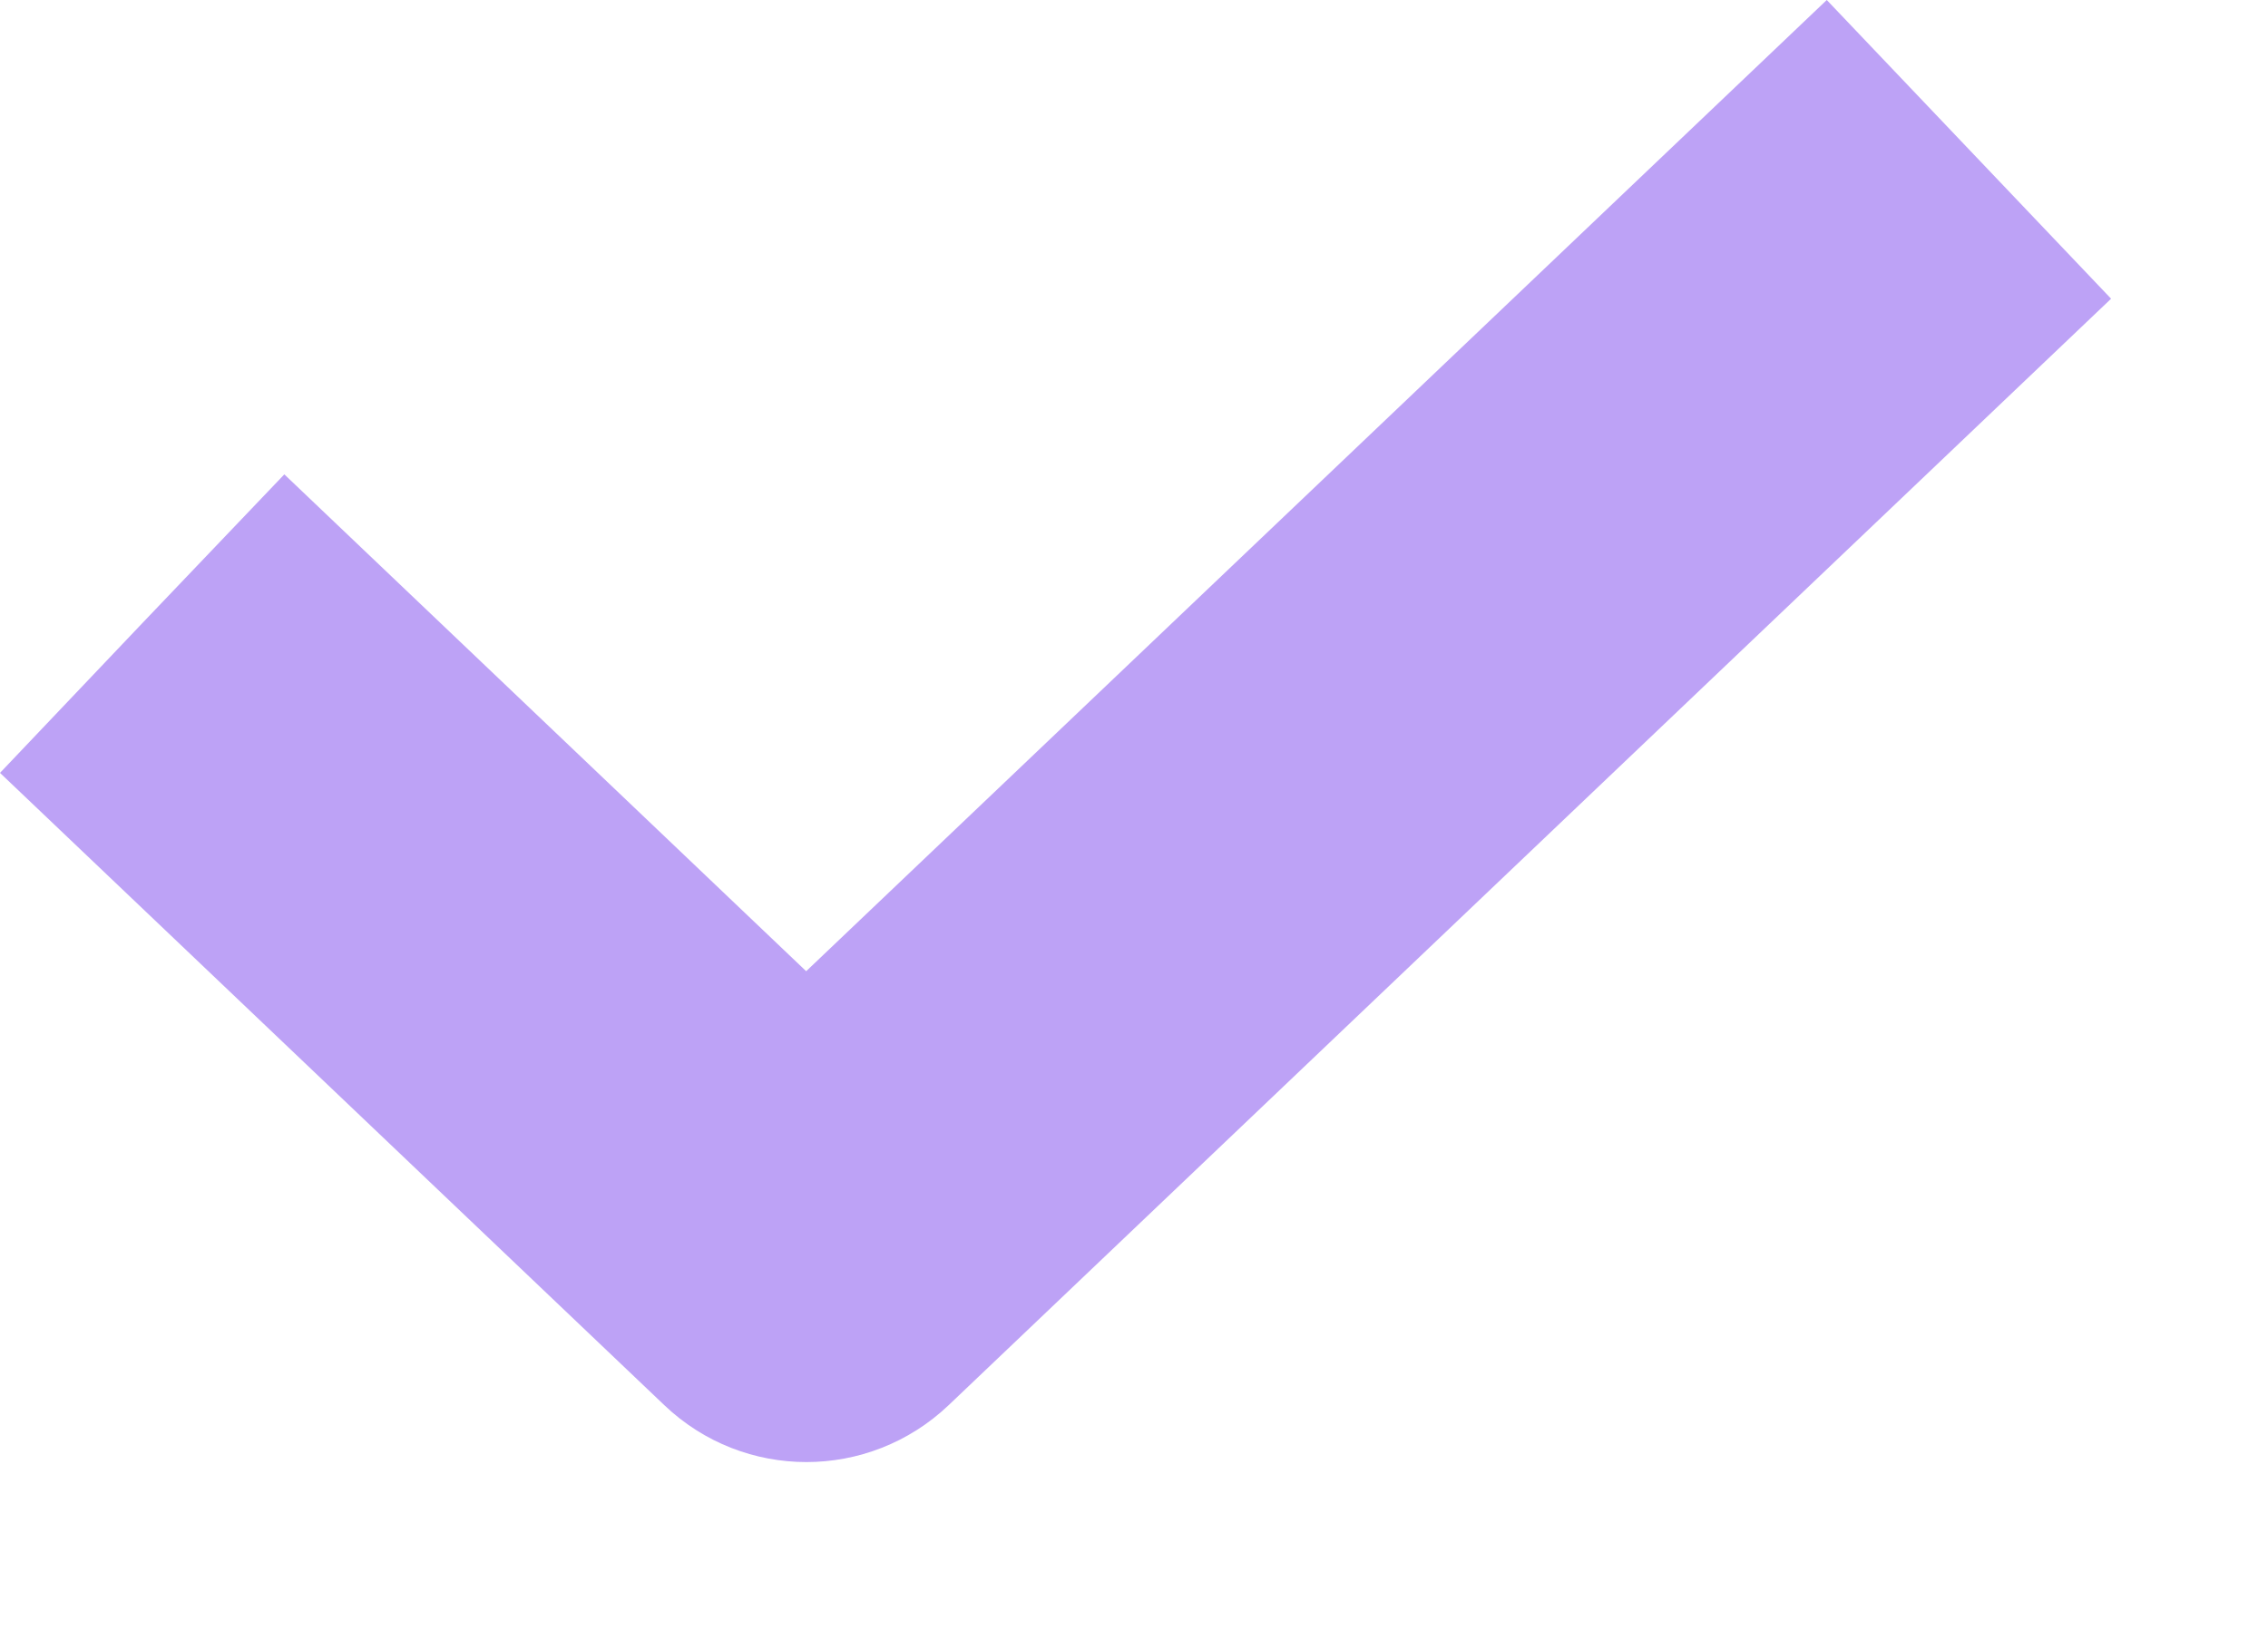
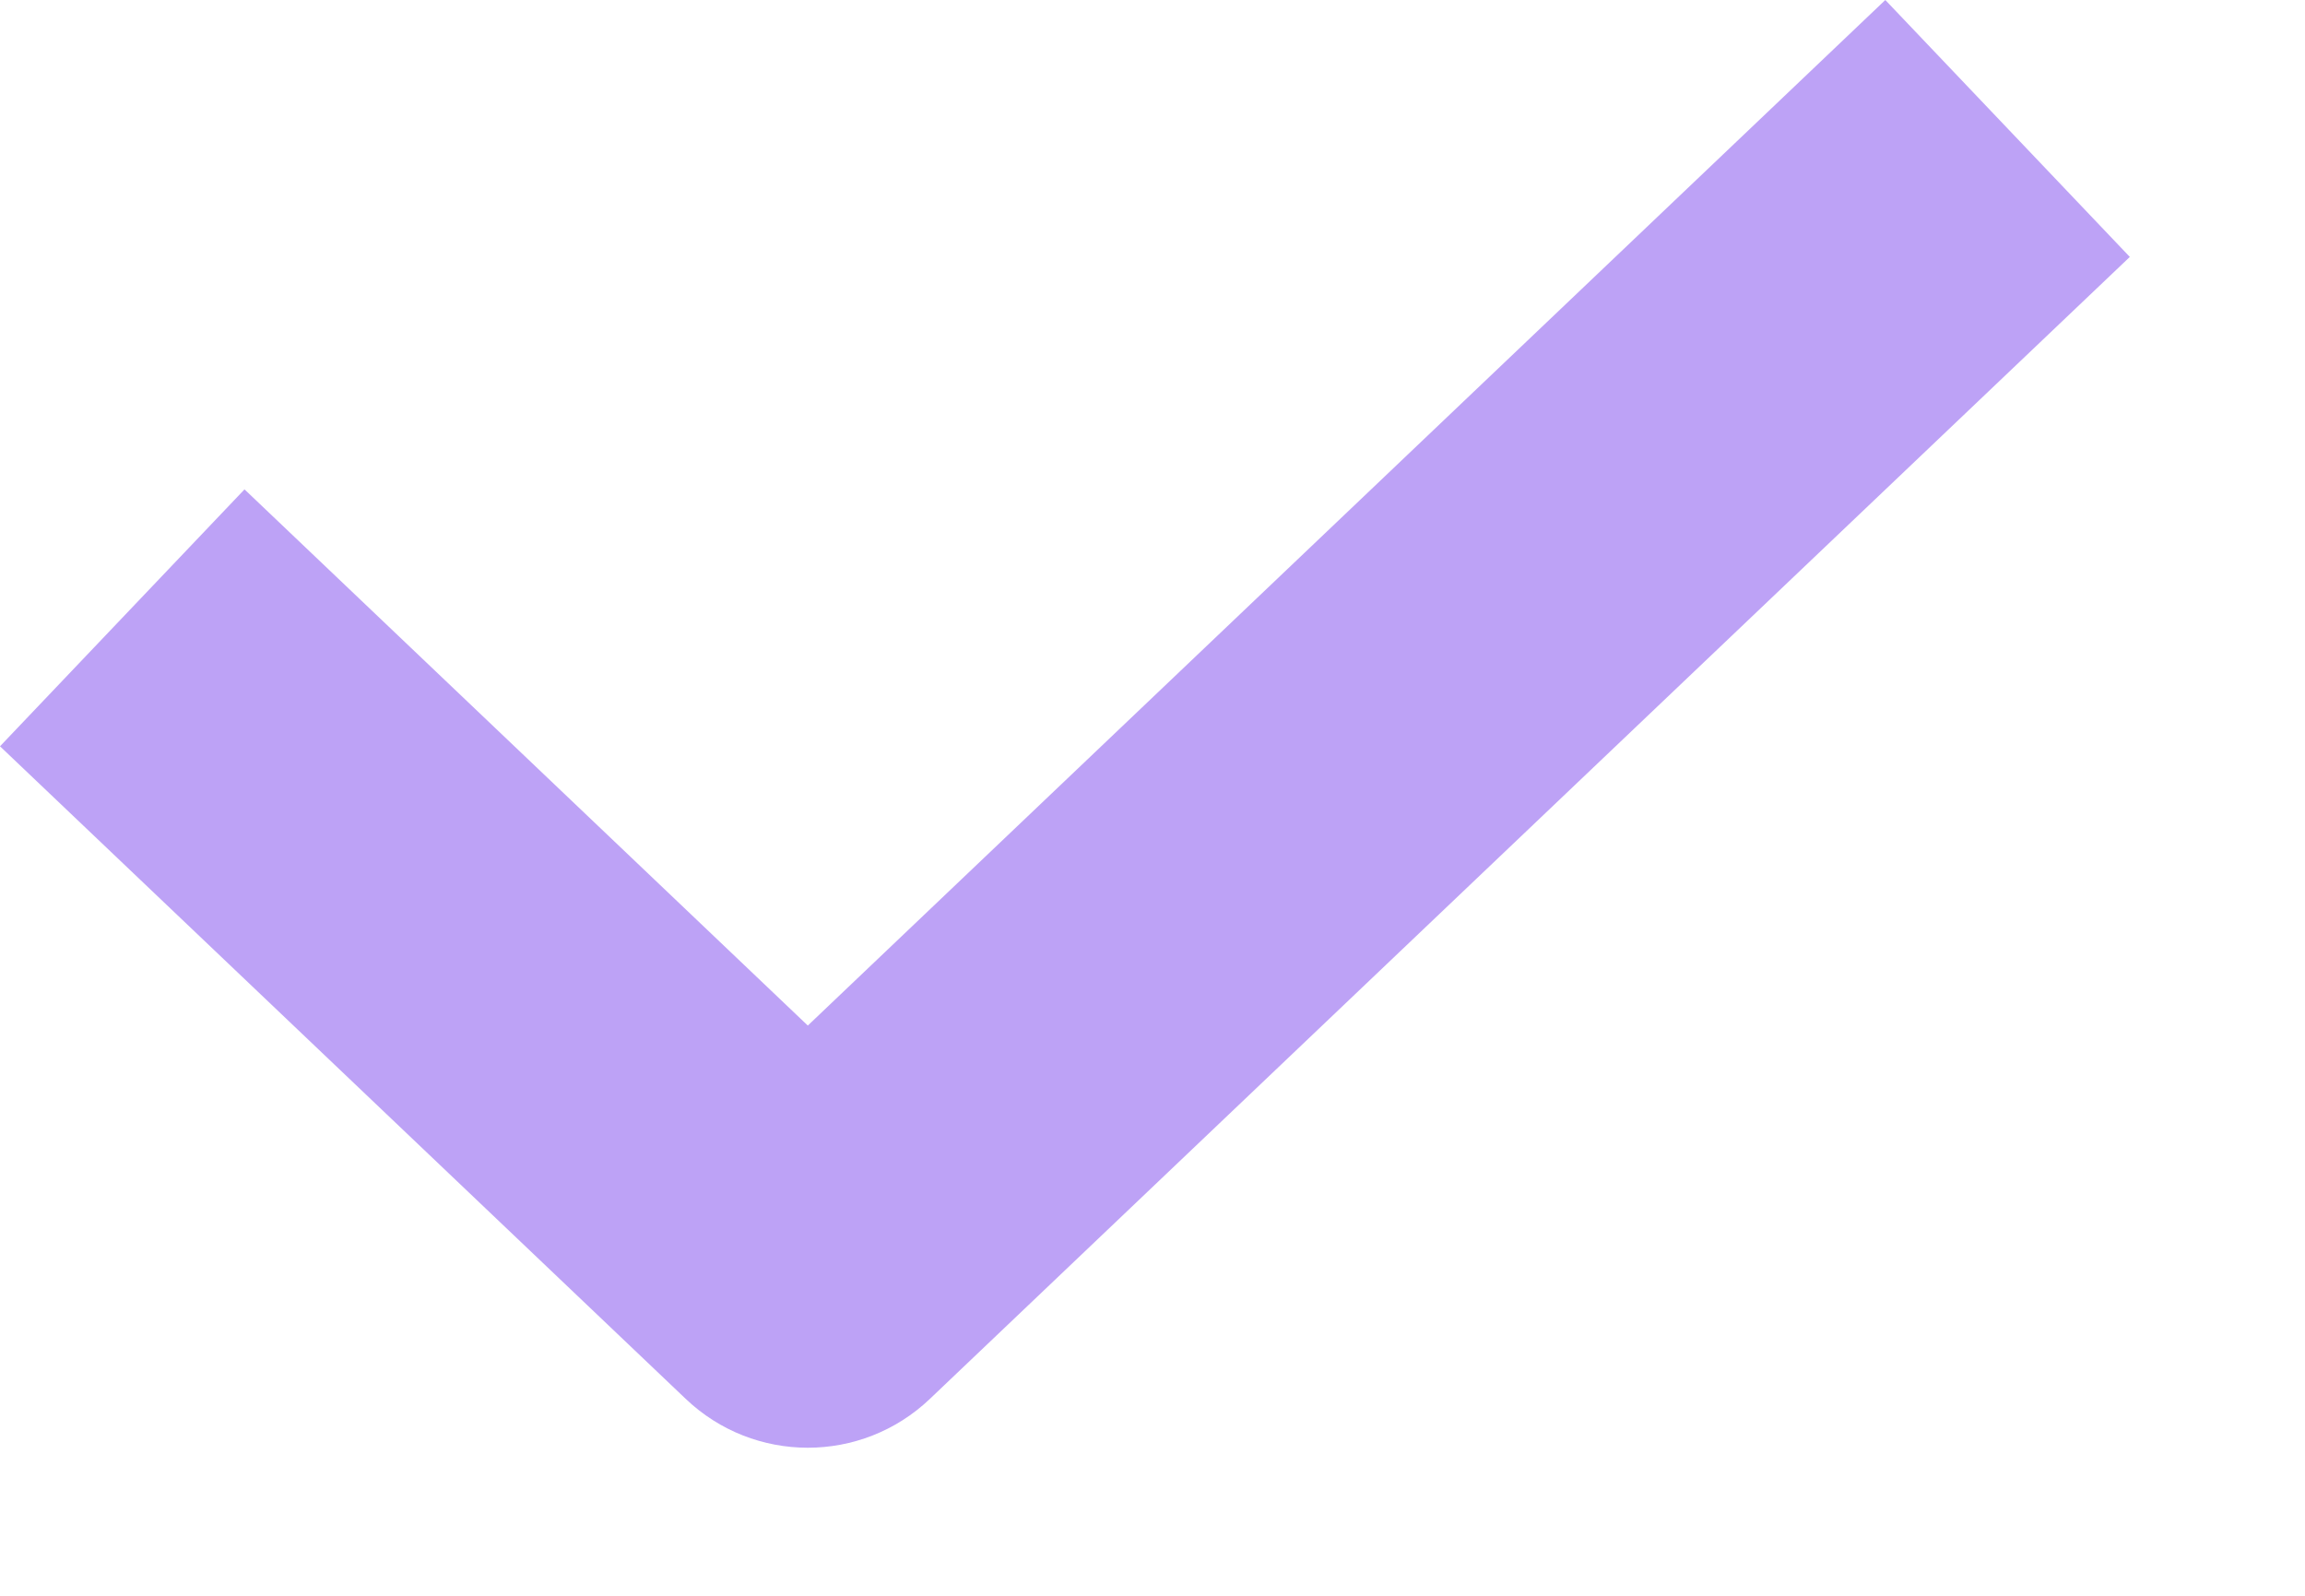
- <svg xmlns="http://www.w3.org/2000/svg" width="11" height="8" viewBox="0 0 11 8" fill="none">
-   <path d="M10.239 1.449L4.601 6.816C4.214 7.184 3.608 7.184 3.222 6.816L0 3.749L0.689 3.024L1.379 2.301L3.91 4.711L8.86 0L10.239 1.449Z" fill="#BDA2F6" />
+ <svg xmlns="http://www.w3.org/2000/svg" width="13" height="9" viewBox="0 0 13 9" fill="none">
+   <path fill-rule="evenodd" clip-rule="evenodd" d="M12.012 1.449L5.245 7.889C4.859 8.257 4.253 8.257 3.867 7.889L0 4.209L1.379 2.76L4.556 5.784L10.633 0L12.012 1.449Z" fill="#BDA2F6" />
</svg>
